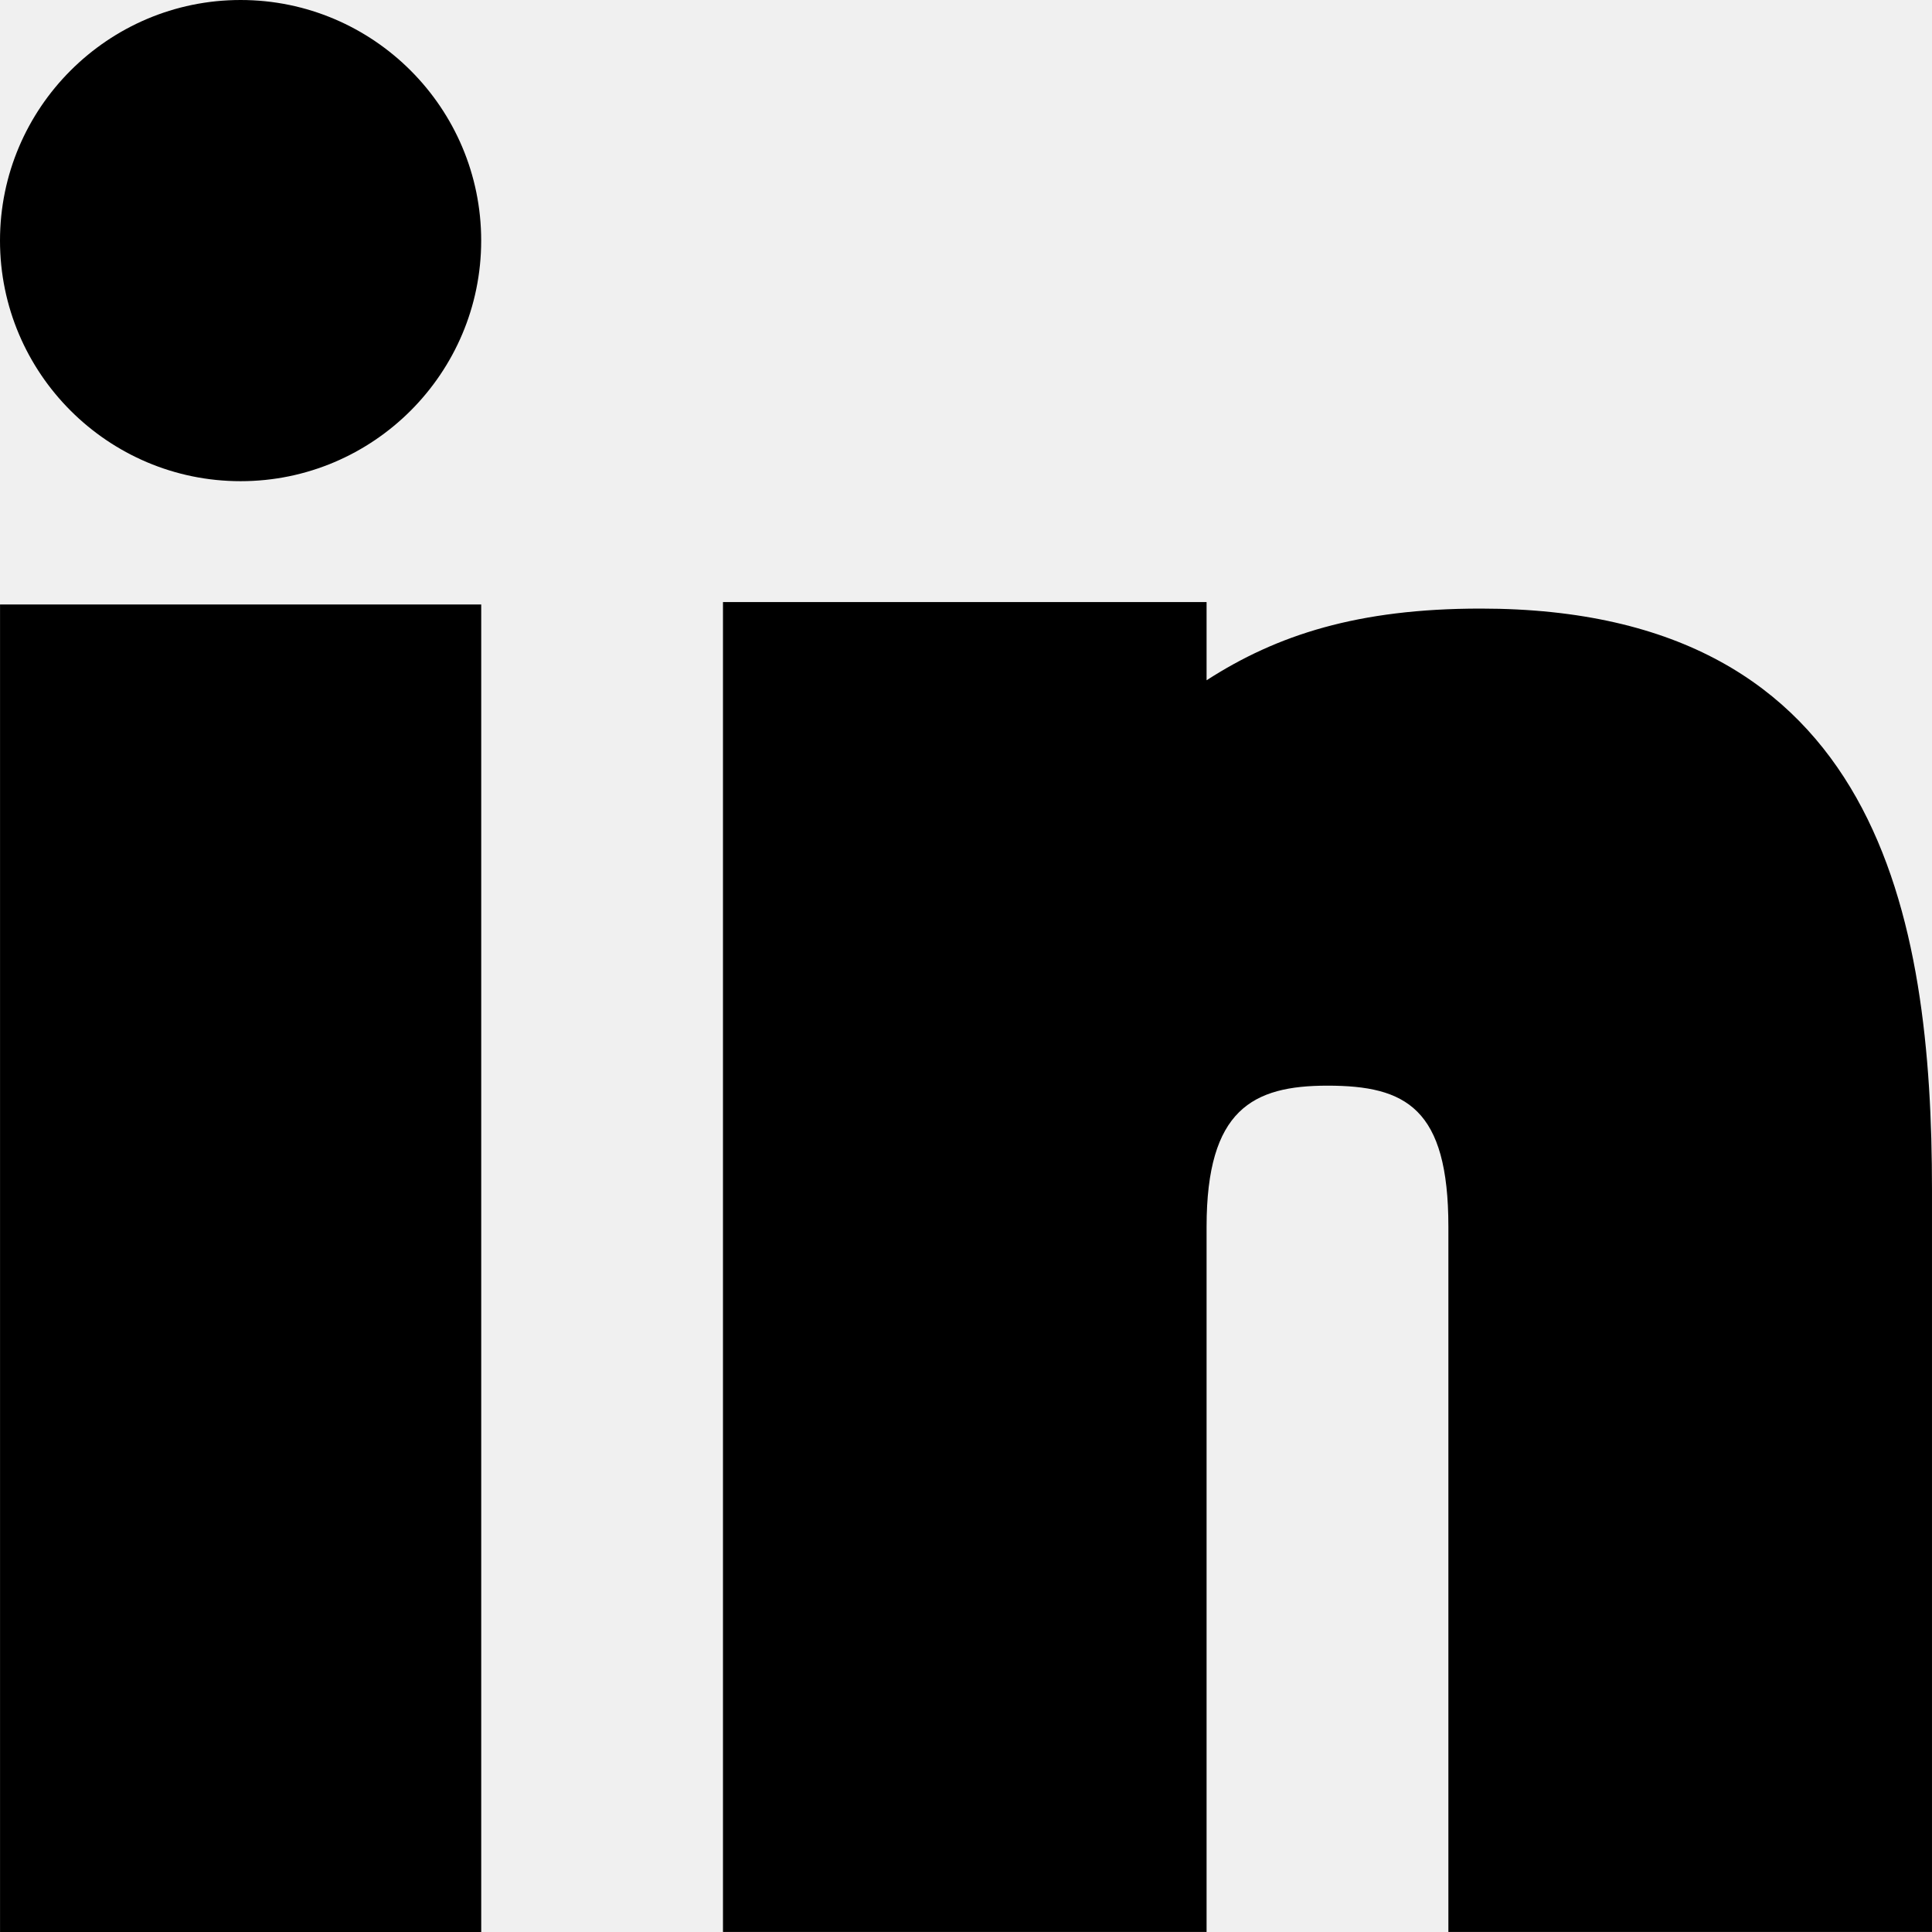
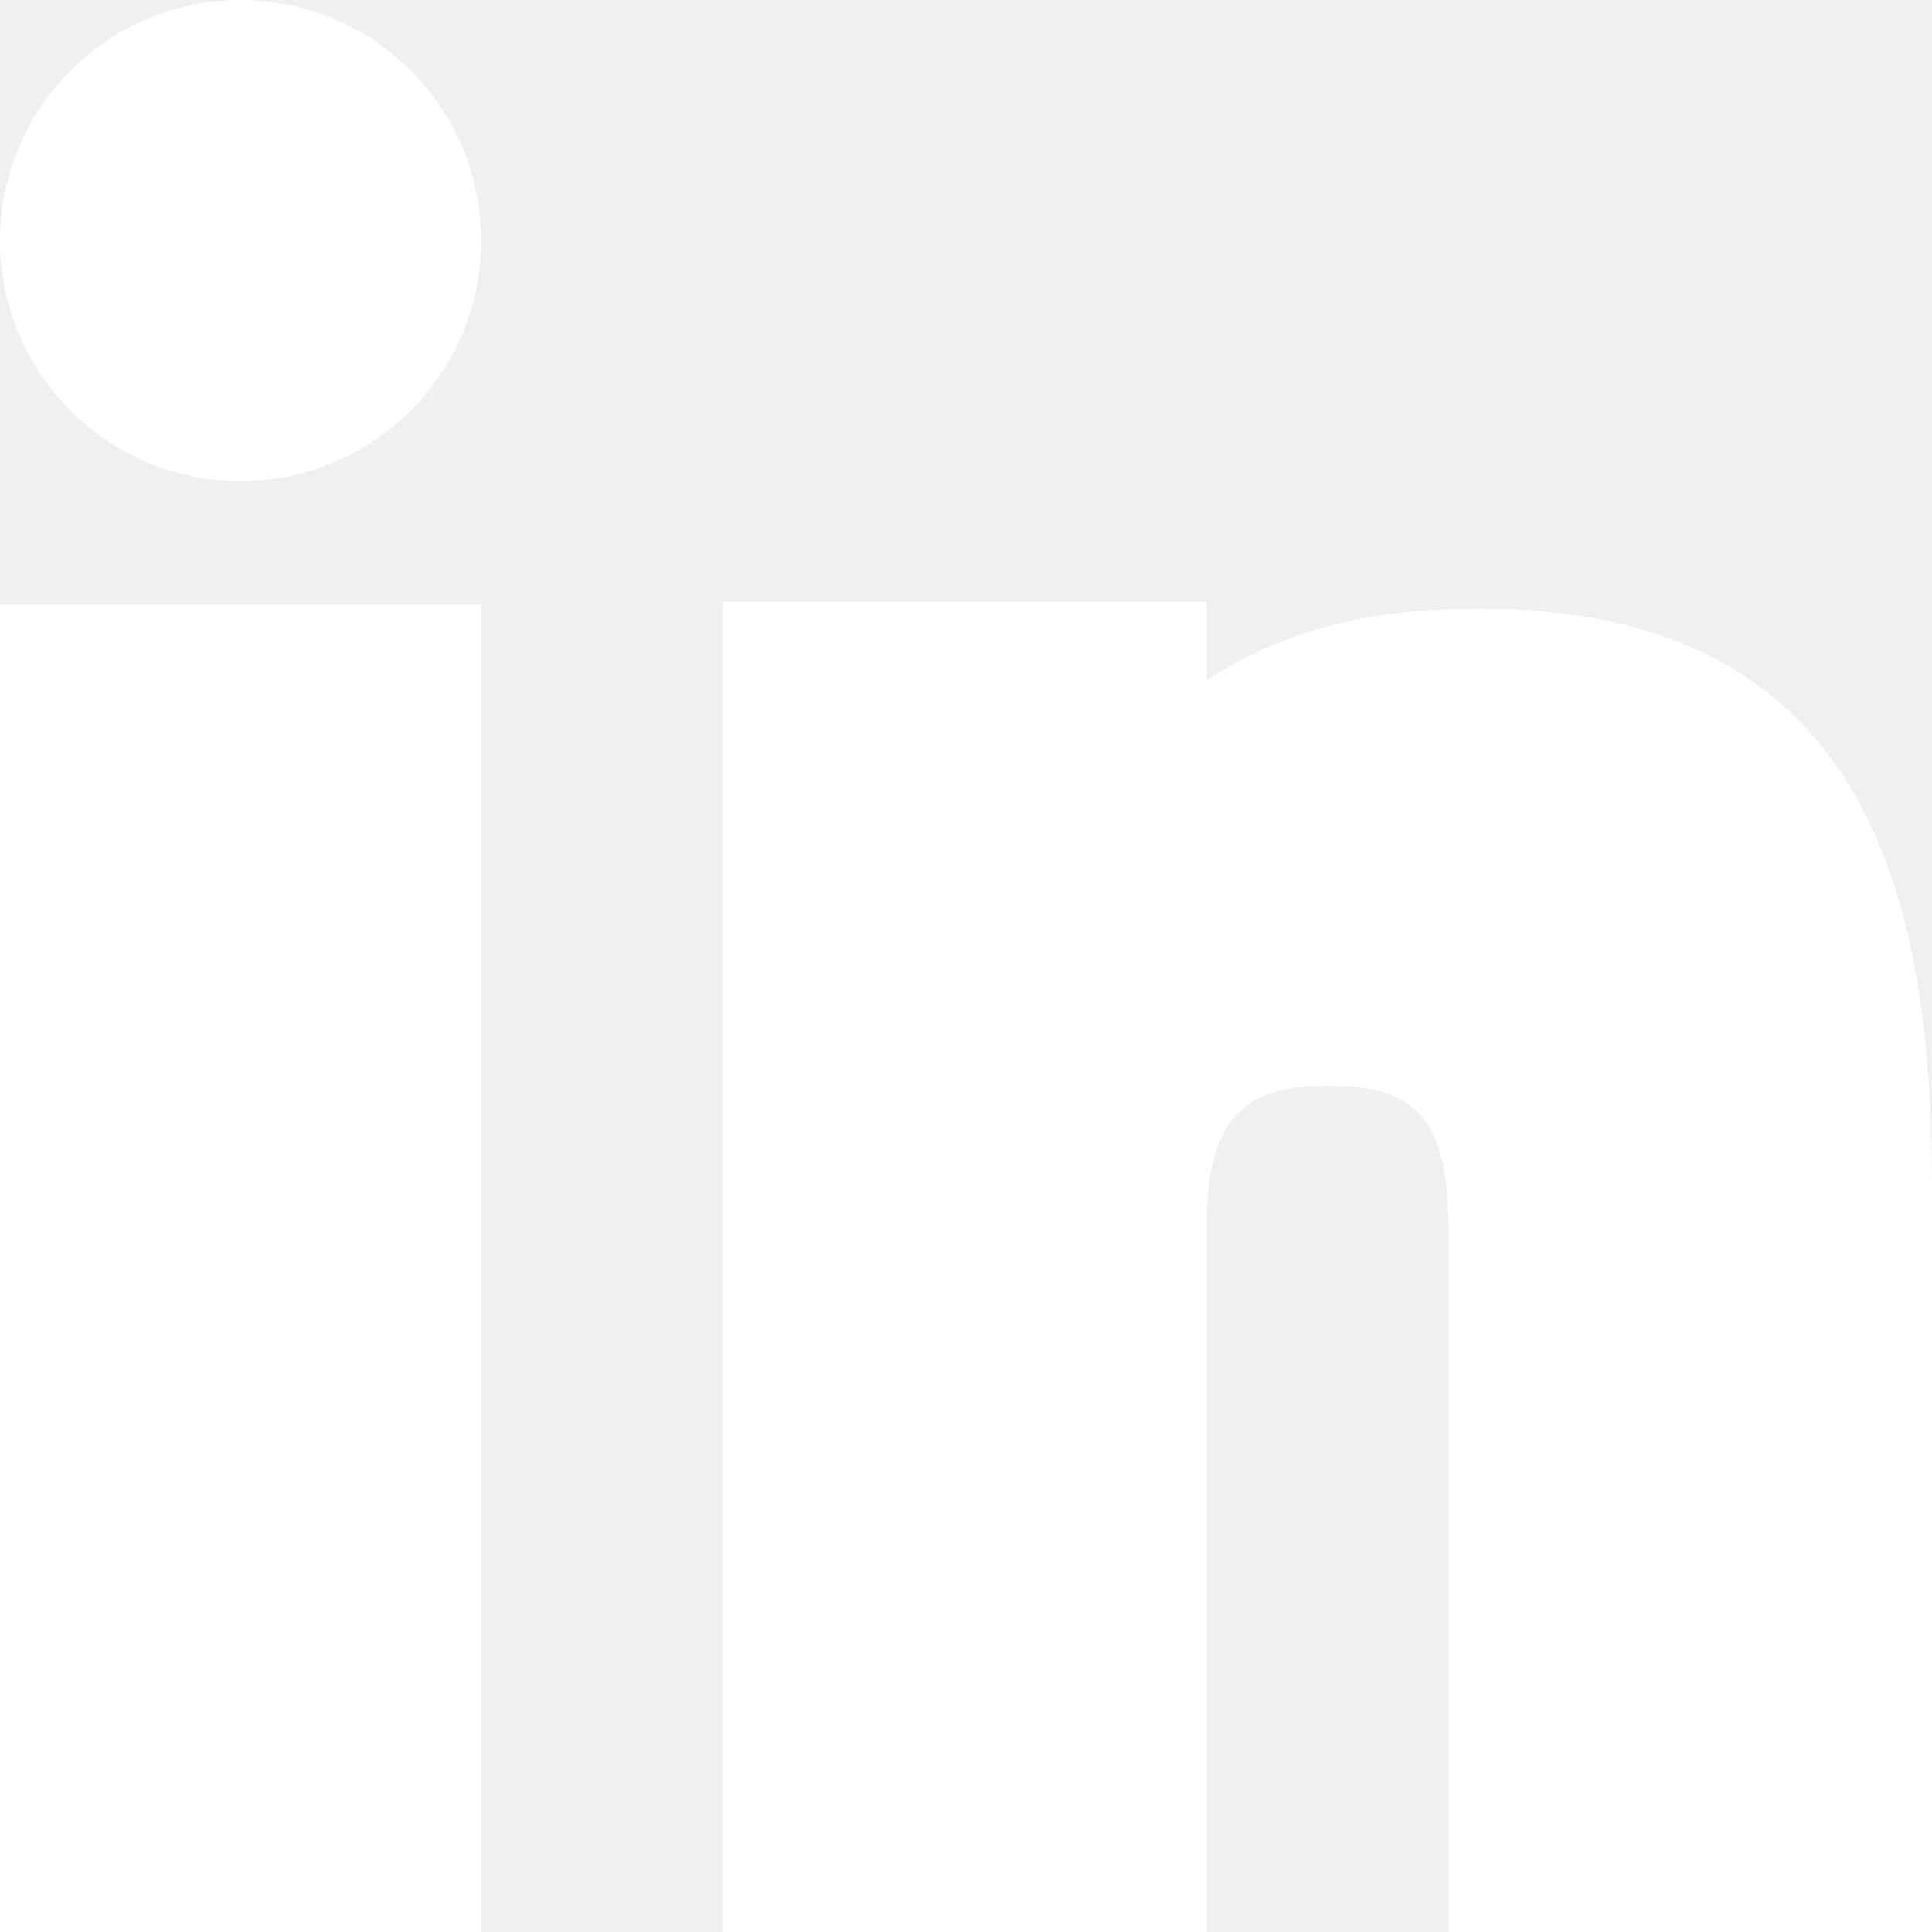
- <svg xmlns="http://www.w3.org/2000/svg" fill="#000000" width="800px" height="800px" viewBox="0 0 1920 1920">
+ <svg xmlns="http://www.w3.org/2000/svg" fill="#fff" width="800px" height="800px" viewBox="0 0 1920 1920">
  <path d="M478.234 600.75V1920H.036V600.75h478.198Zm720.853-2.438v77.737c69.807-45.056 150.308-71.249 272.38-71.249 397.577 0 448.521 308.666 448.521 577.562v737.602h-480.6v-700.836c0-117.867-42.173-140.215-120.15-140.215-74.134 0-120.151 23.55-120.151 140.215v700.836h-480.6V598.312h480.6ZM239.099 0c131.925 0 239.099 107.294 239.099 239.099s-107.174 239.099-239.1 239.099C107.295 478.198 0 370.904 0 239.098 0 107.295 107.294 0 239.099 0Z" fill-rule="evenodd" />
</svg>
